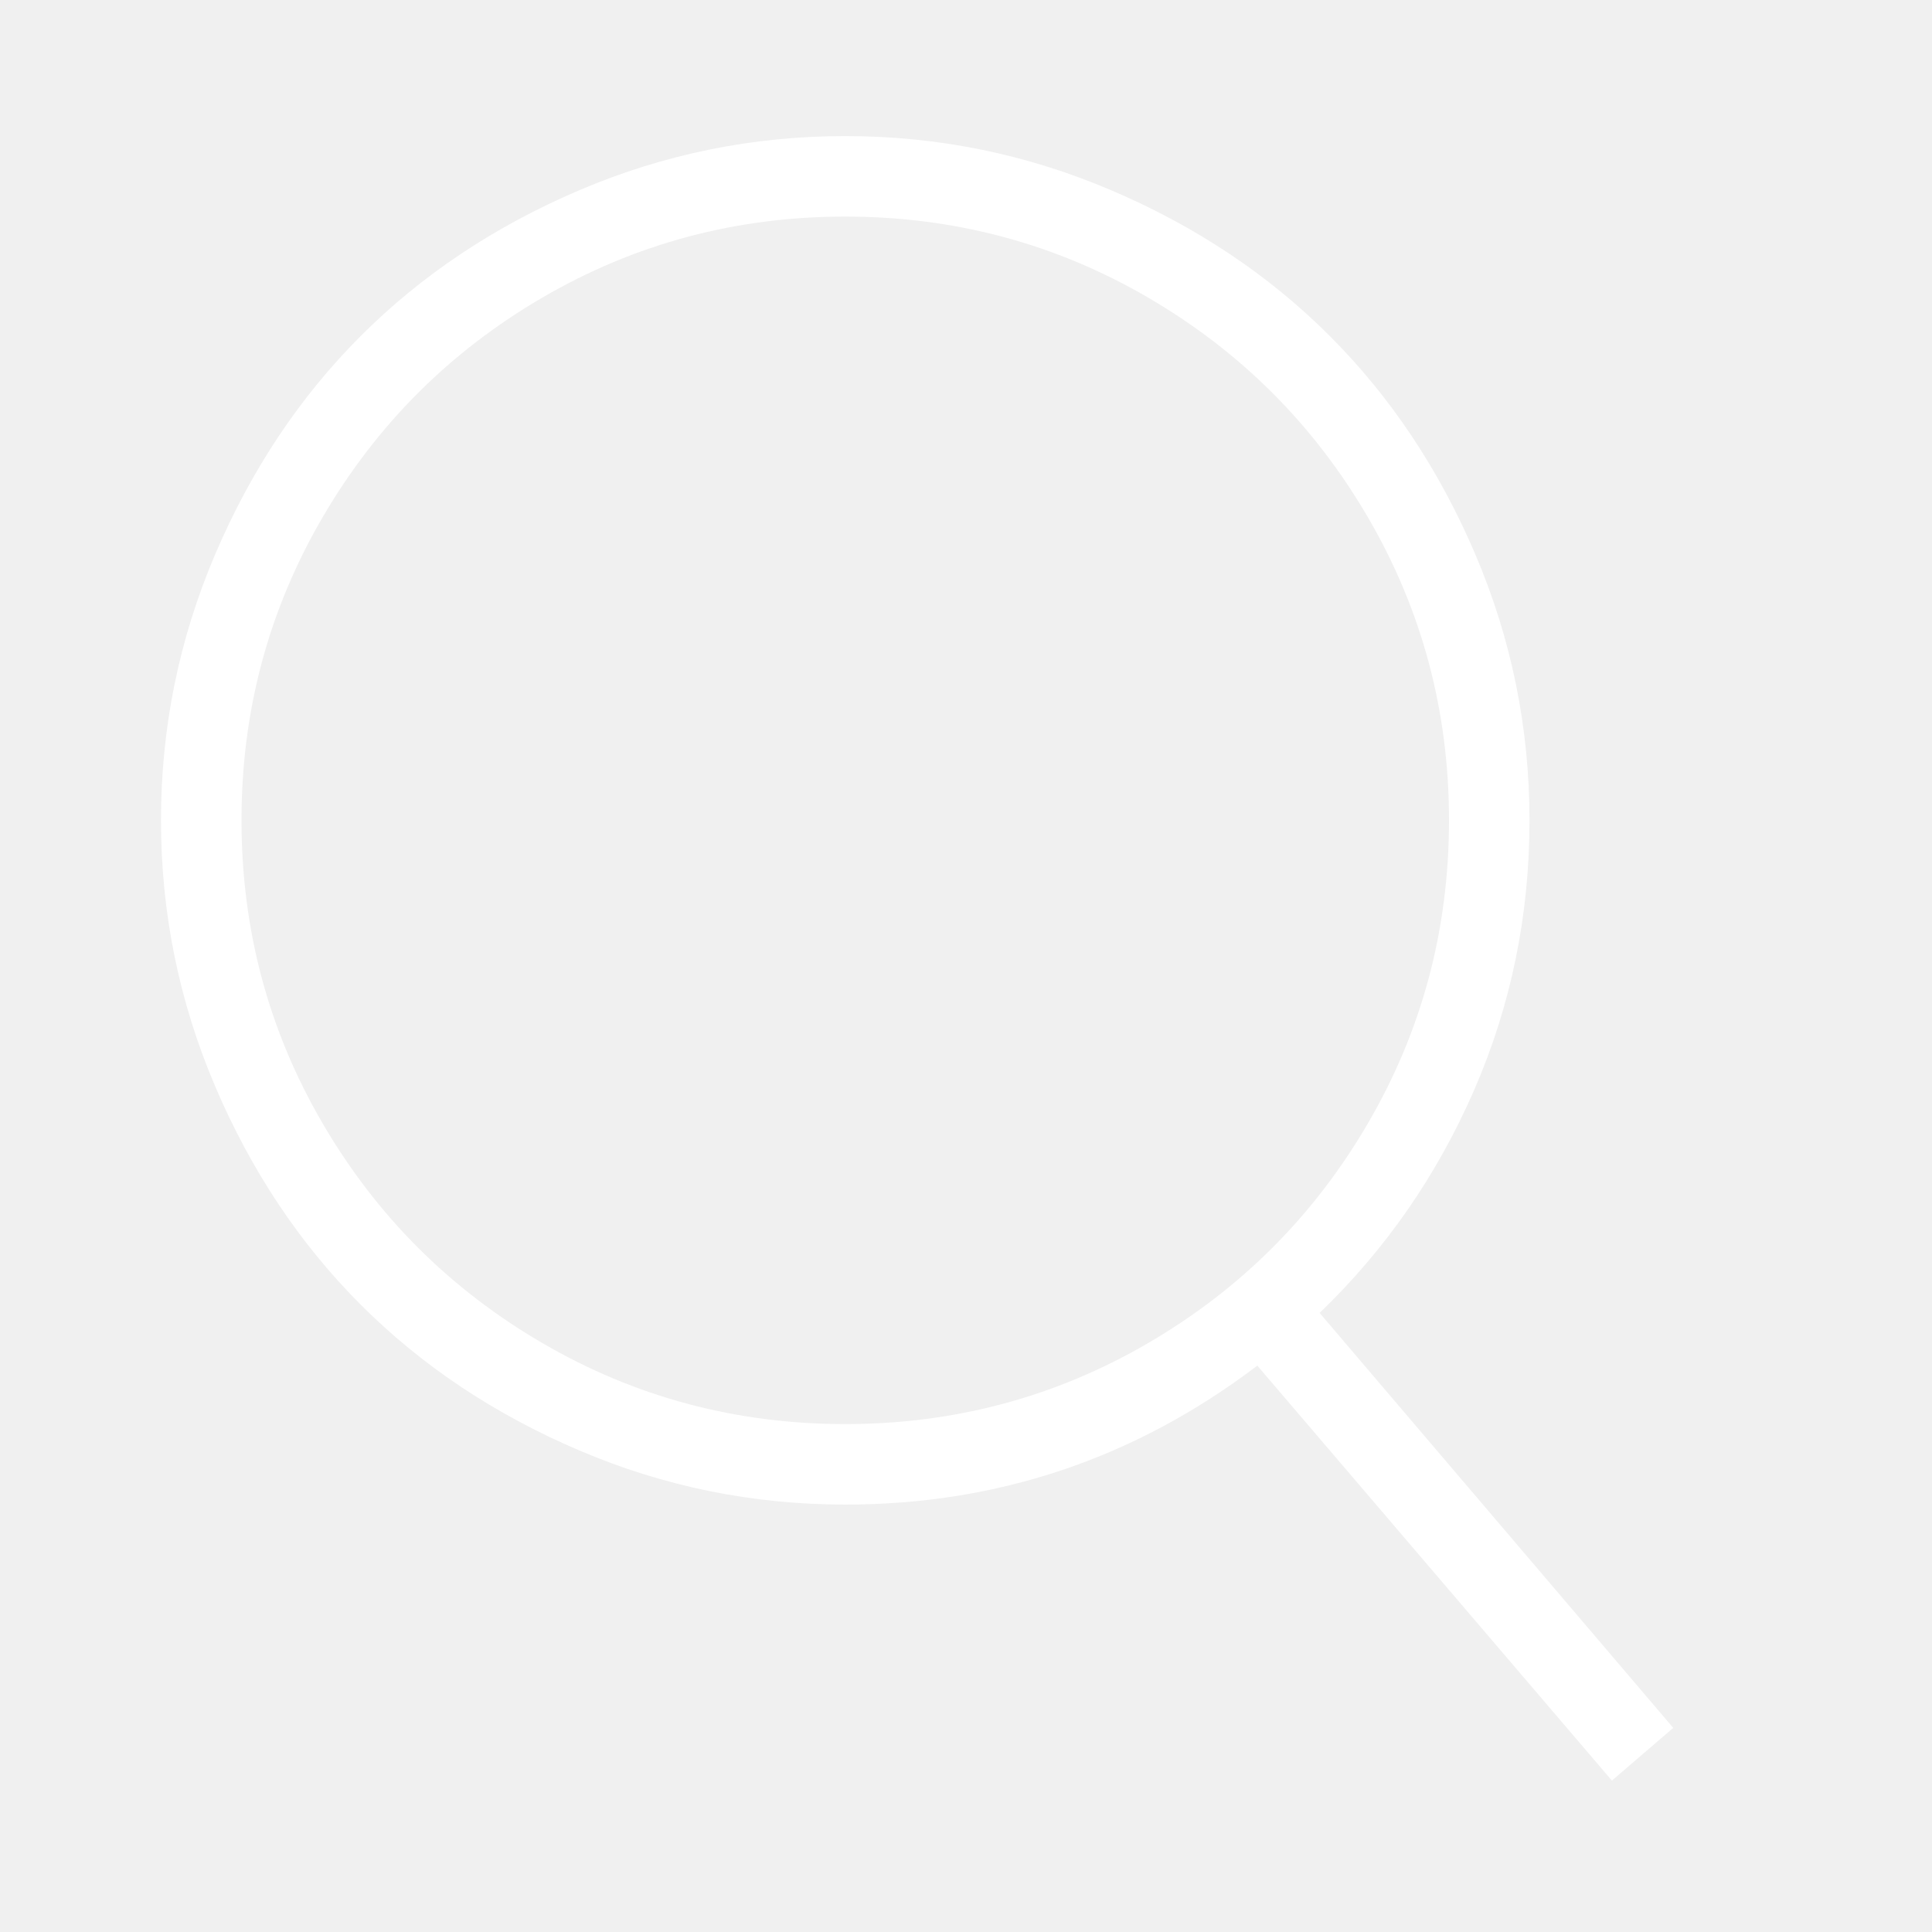
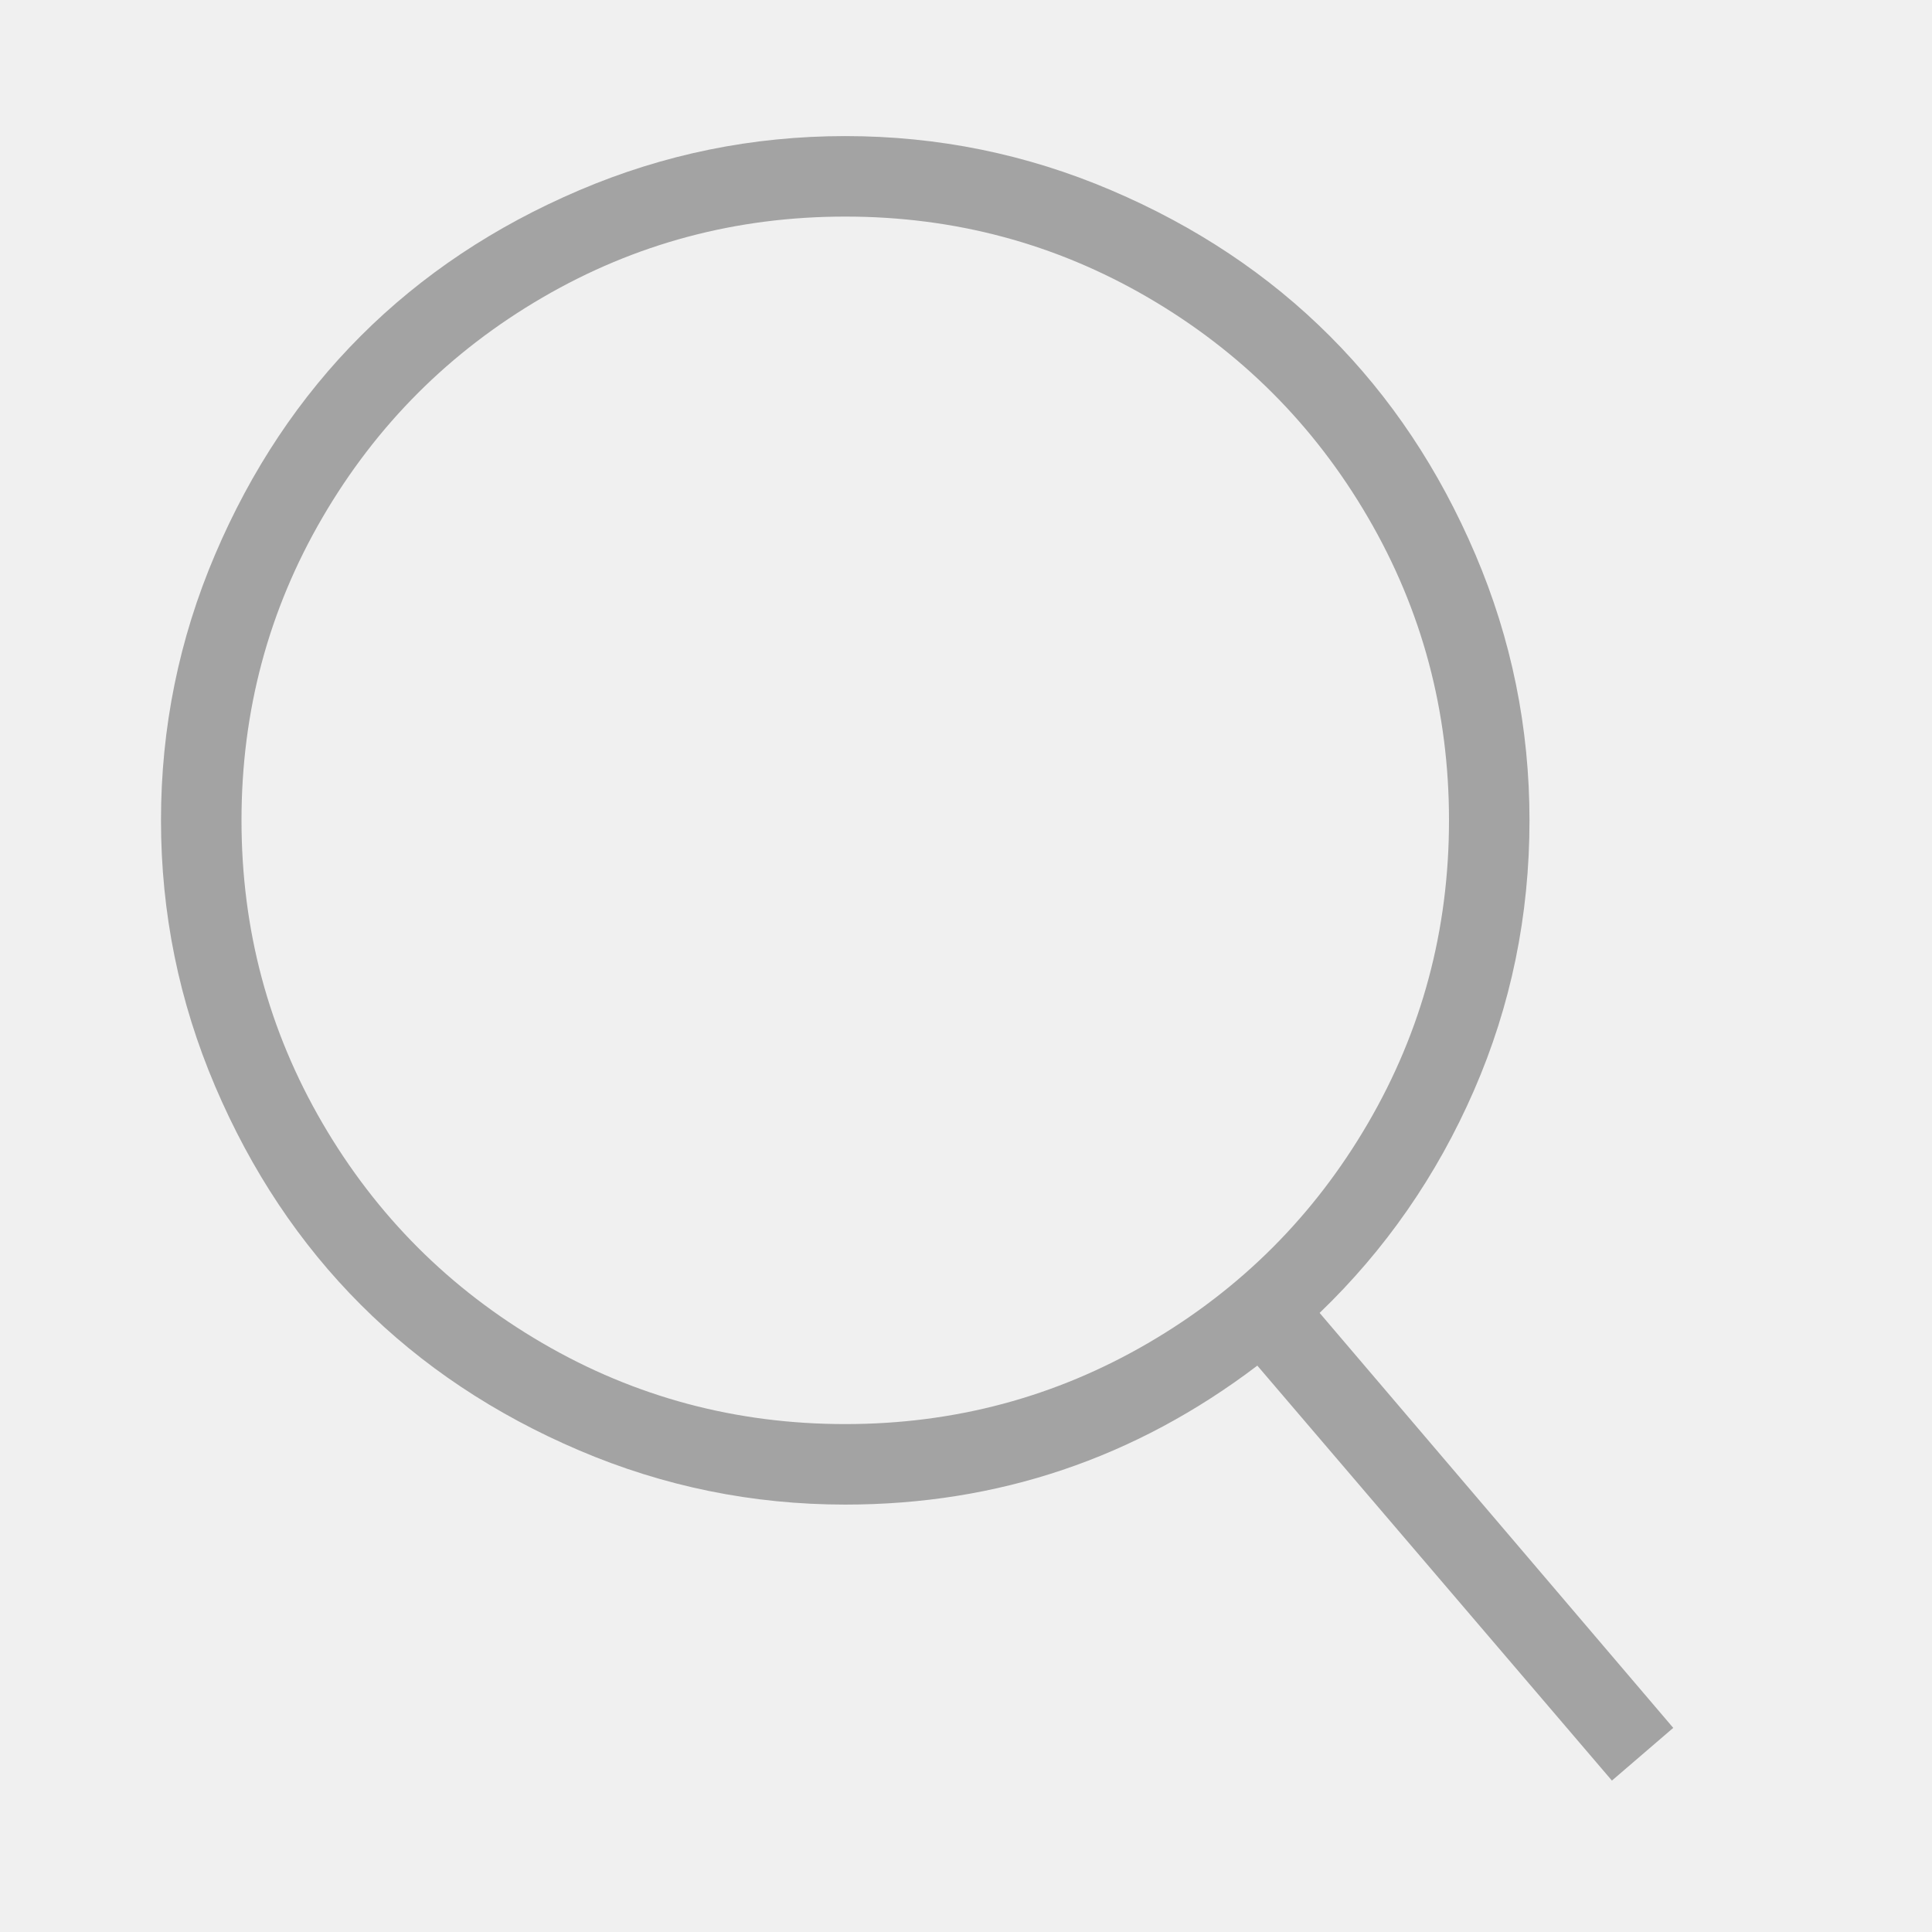
<svg xmlns="http://www.w3.org/2000/svg" viewBox="0 0 512 512">
-   <path d="M349.714 347.937l93.714 109.969-16.254 13.969-93.969-109.969q-48.508 36.825-109.207 36.825-36.826 0-70.476-14.349t-57.905-38.603-38.603-57.905-14.349-70.476 14.349-70.476 38.603-57.905 57.905-38.603 70.476-14.349 70.476 14.349 57.905 38.603 38.603 57.905 14.349 70.476q0 37.841-14.73 71.619t-40.889 58.921zM224 377.397q43.428 0 80.254-21.461t58.286-58.286 21.461-80.254-21.461-80.254-58.286-58.285-80.254-21.46-80.254 21.46-58.285 58.285-21.46 80.254 21.46 80.254 58.285 58.286 80.254 21.461z" fill="#ffffff" fill-rule="evenodd" />
+   <path d="M349.714 347.937l93.714 109.969-16.254 13.969-93.969-109.969q-48.508 36.825-109.207 36.825-36.826 0-70.476-14.349t-57.905-38.603-38.603-57.905-14.349-70.476 14.349-70.476 38.603-57.905 57.905-38.603 70.476-14.349 70.476 14.349 57.905 38.603 38.603 57.905 14.349 70.476q0 37.841-14.73 71.619t-40.889 58.921zM224 377.397q43.428 0 80.254-21.461t58.286-58.286 21.461-80.254-21.461-80.254-58.286-58.285-80.254-21.46-80.254 21.46-58.285 58.285-21.46 80.254 21.46 80.254 58.285 58.286 80.254 21.461z" fill="#A3A3A3" fill-rule="evenodd" />
</svg>
